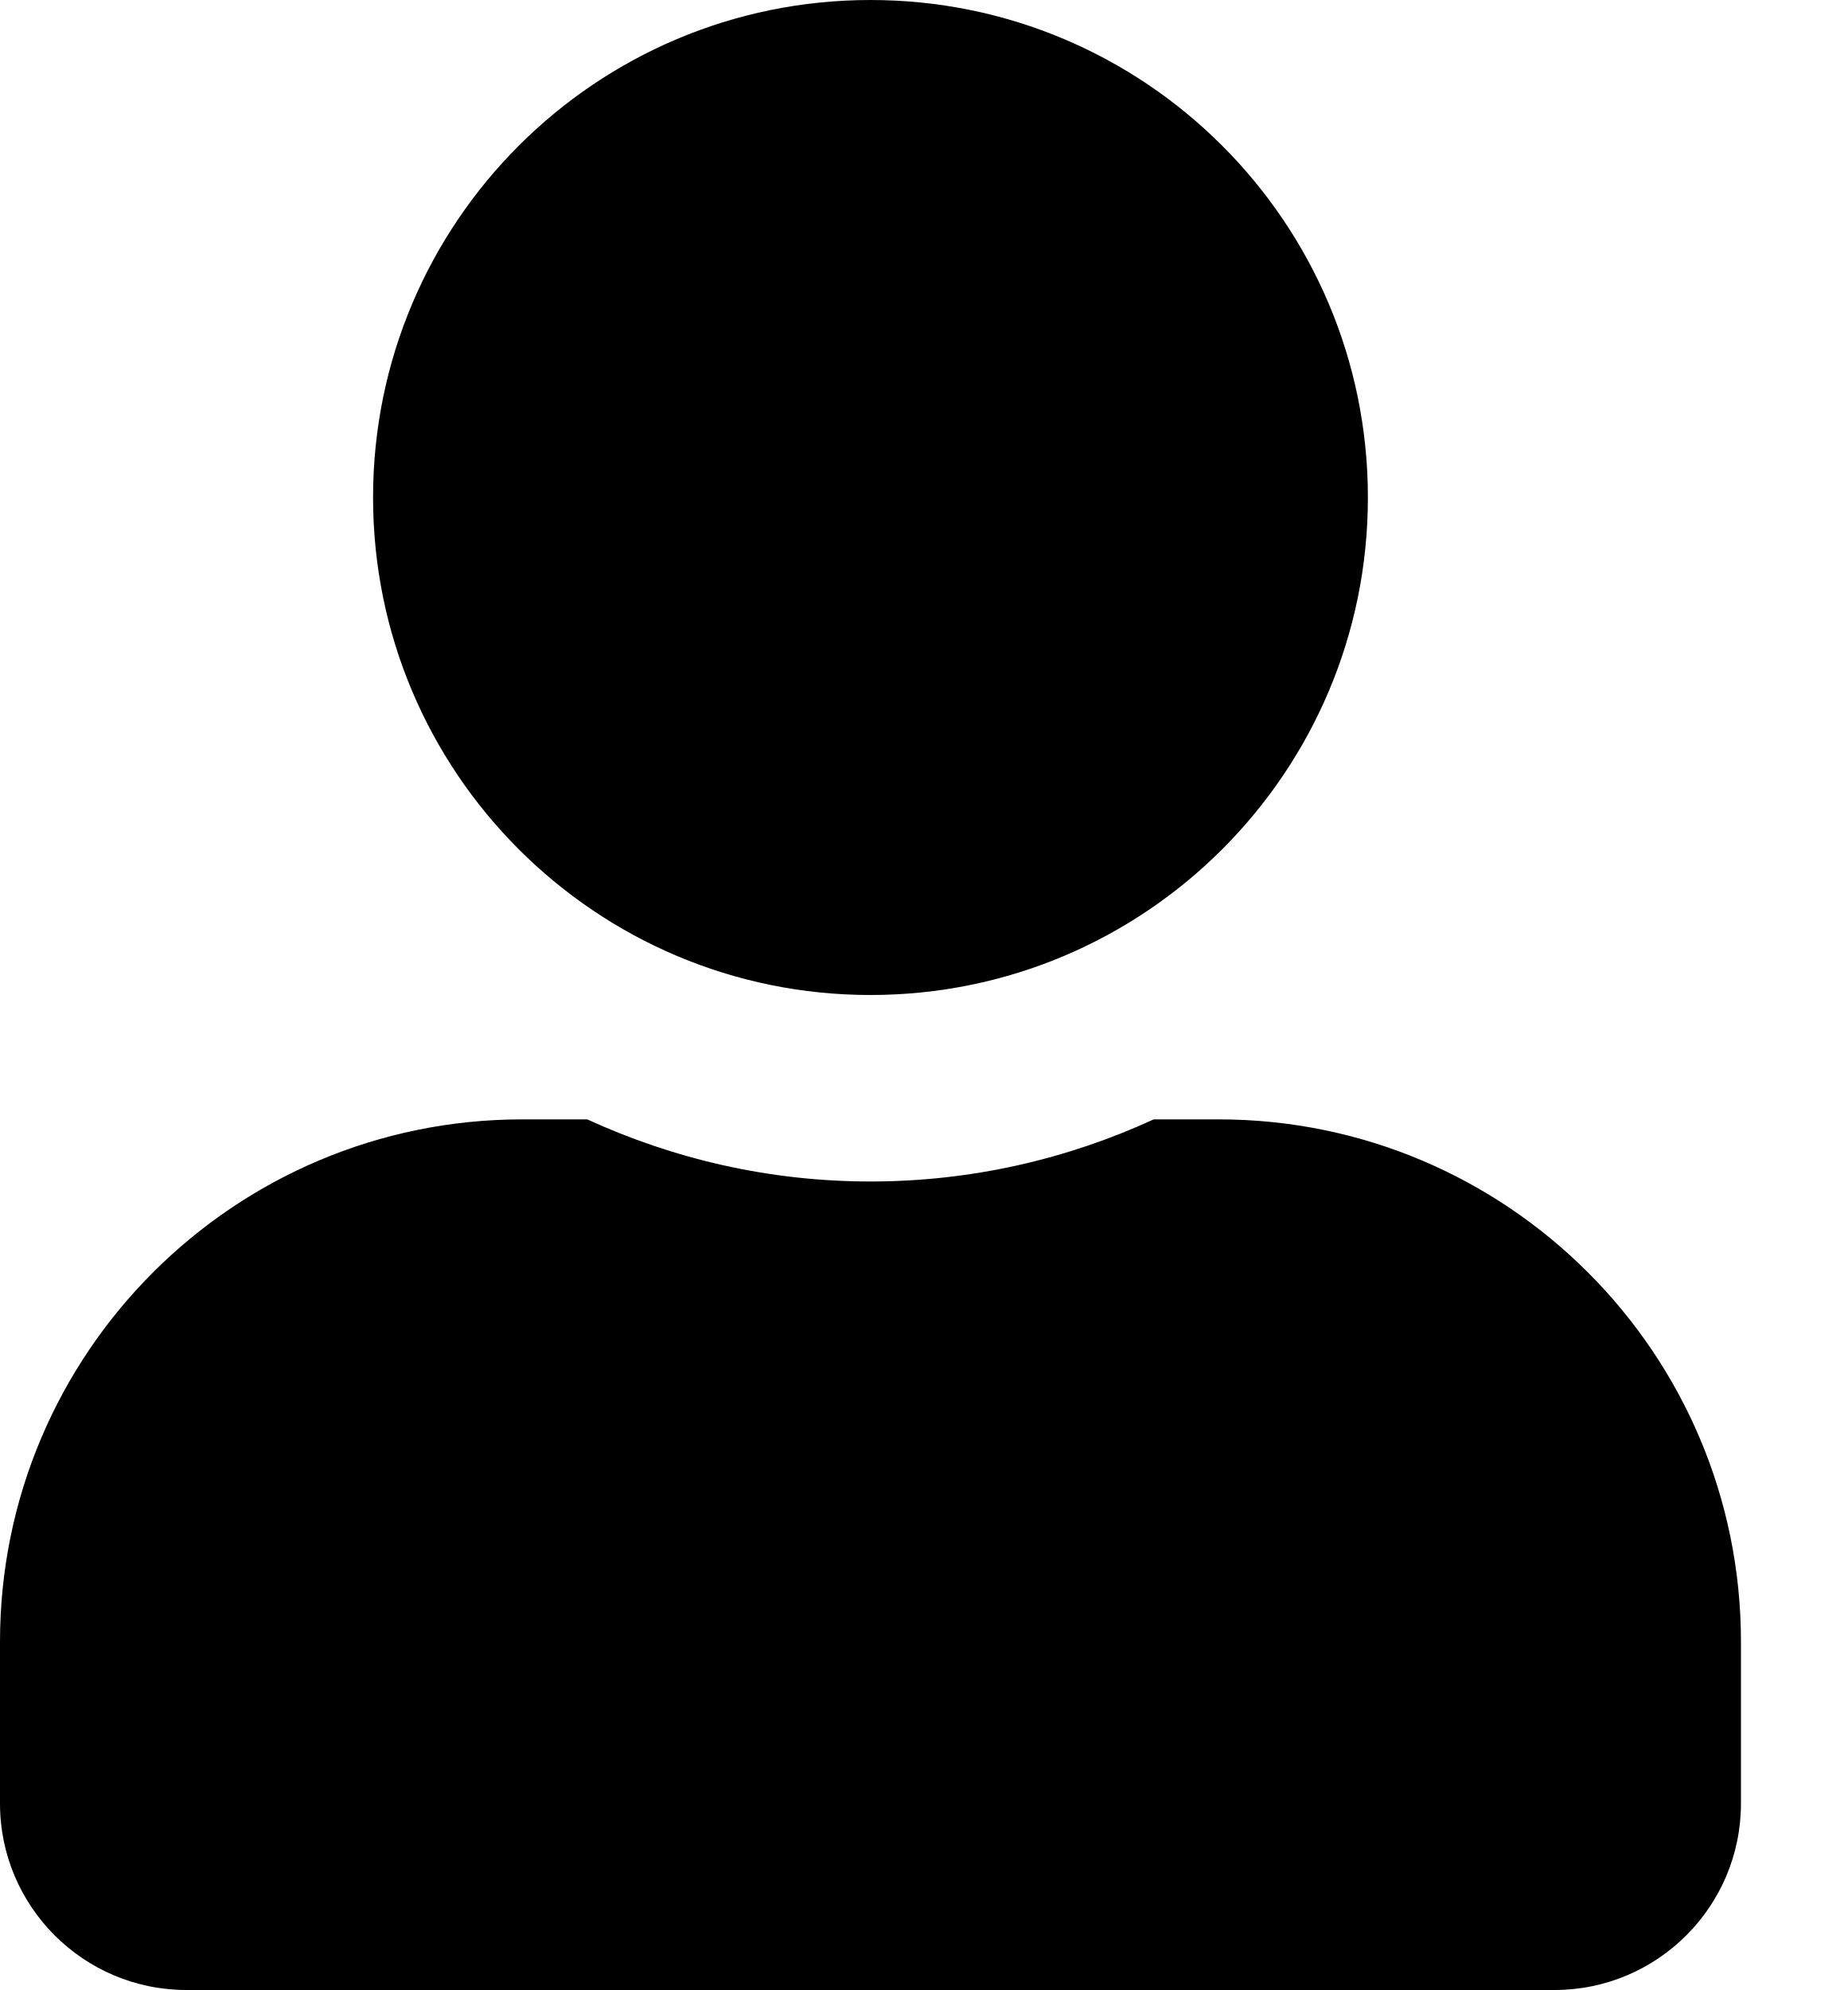
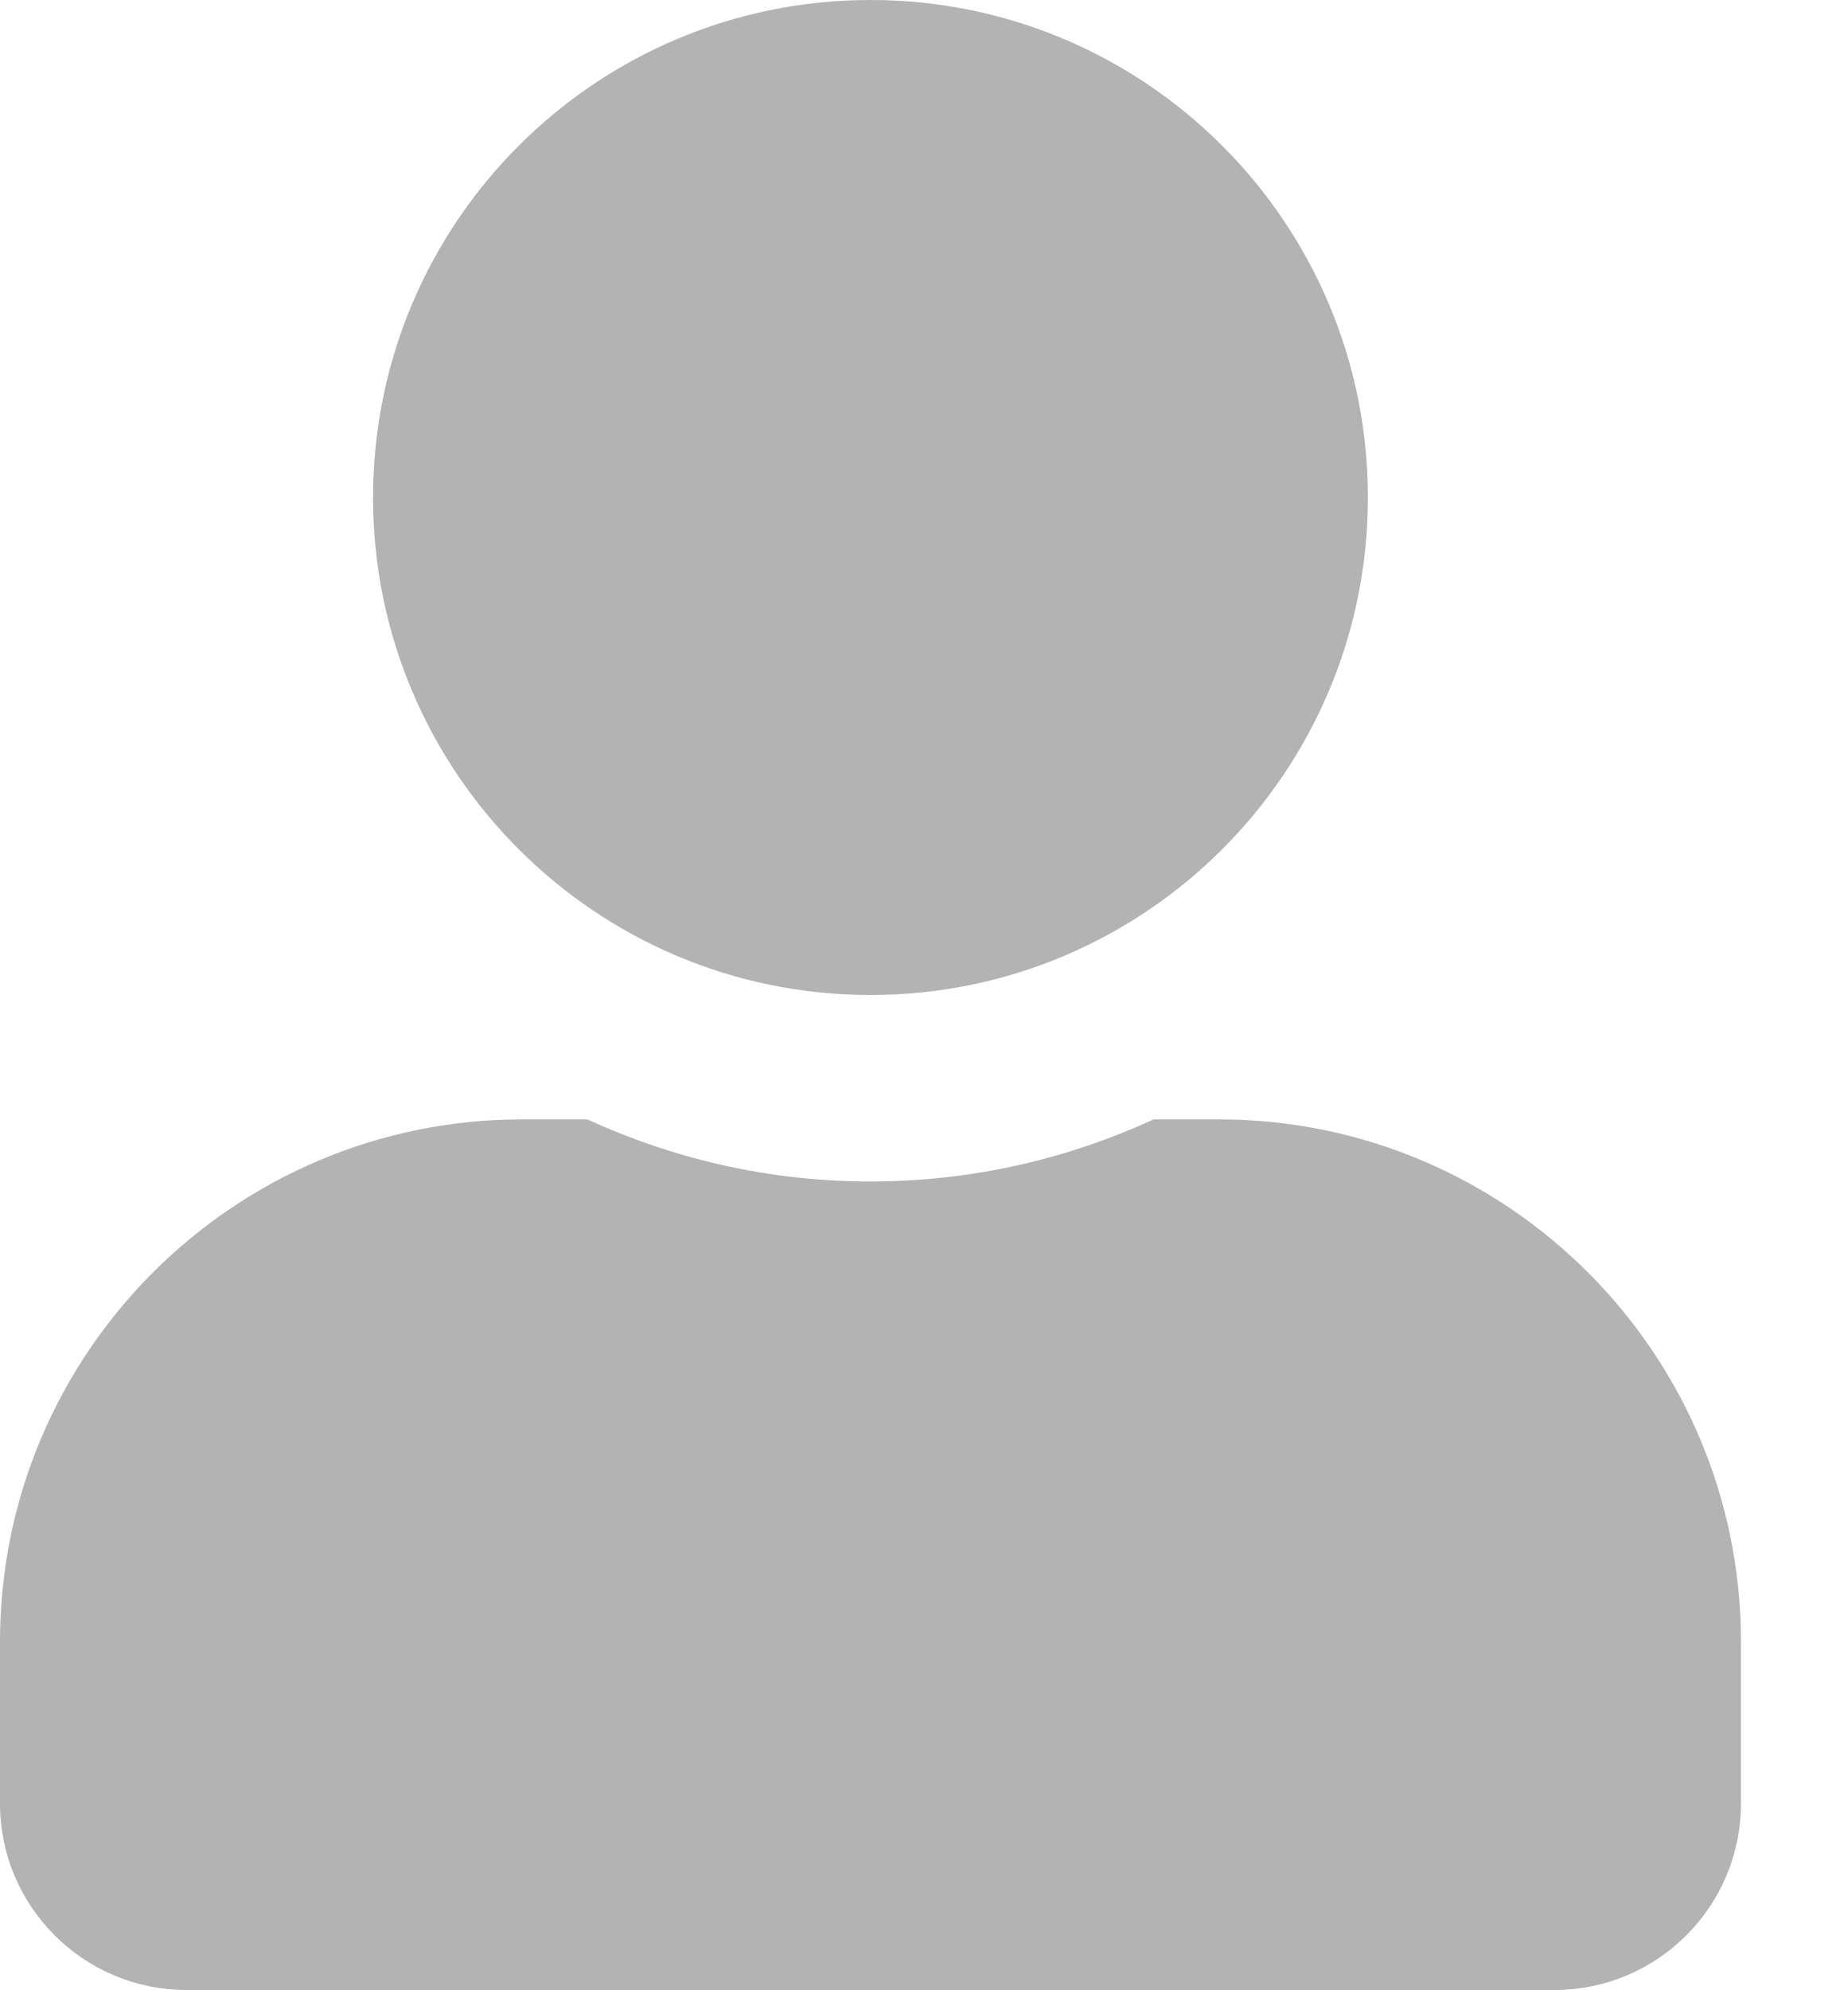
<svg xmlns="http://www.w3.org/2000/svg" width="13" height="14" viewBox="0 0 13 14" fill="none">
-   <path d="M6.125 7C8.058 7 9.625 5.433 9.625 3.5C9.625 1.567 8.058 0 6.125 0C4.192 0 2.625 1.567 2.625 3.5C2.625 5.433 4.192 7 6.125 7ZM8.575 7.875H8.118C7.511 8.154 6.836 8.312 6.125 8.312C5.414 8.312 4.741 8.154 4.132 7.875H3.675C1.646 7.875 0 9.521 0 11.55V12.688C0 13.412 0.588 14 1.312 14H10.938C11.662 14 12.25 13.412 12.25 12.688V11.55C12.25 9.521 10.604 7.875 8.575 7.875Z" fill="black" />
+   <path d="M6.125 7C8.058 7 9.625 5.433 9.625 3.5C9.625 1.567 8.058 0 6.125 0C4.192 0 2.625 1.567 2.625 3.5C2.625 5.433 4.192 7 6.125 7ZM8.575 7.875H8.118C7.511 8.154 6.836 8.312 6.125 8.312C5.414 8.312 4.741 8.154 4.132 7.875H3.675C1.646 7.875 0 9.521 0 11.55V12.688C0 13.412 0.588 14 1.312 14H10.938C11.662 14 12.25 13.412 12.25 12.688V11.55C12.25 9.521 10.604 7.875 8.575 7.875Z" fill="#B3B3B3" />
</svg>
